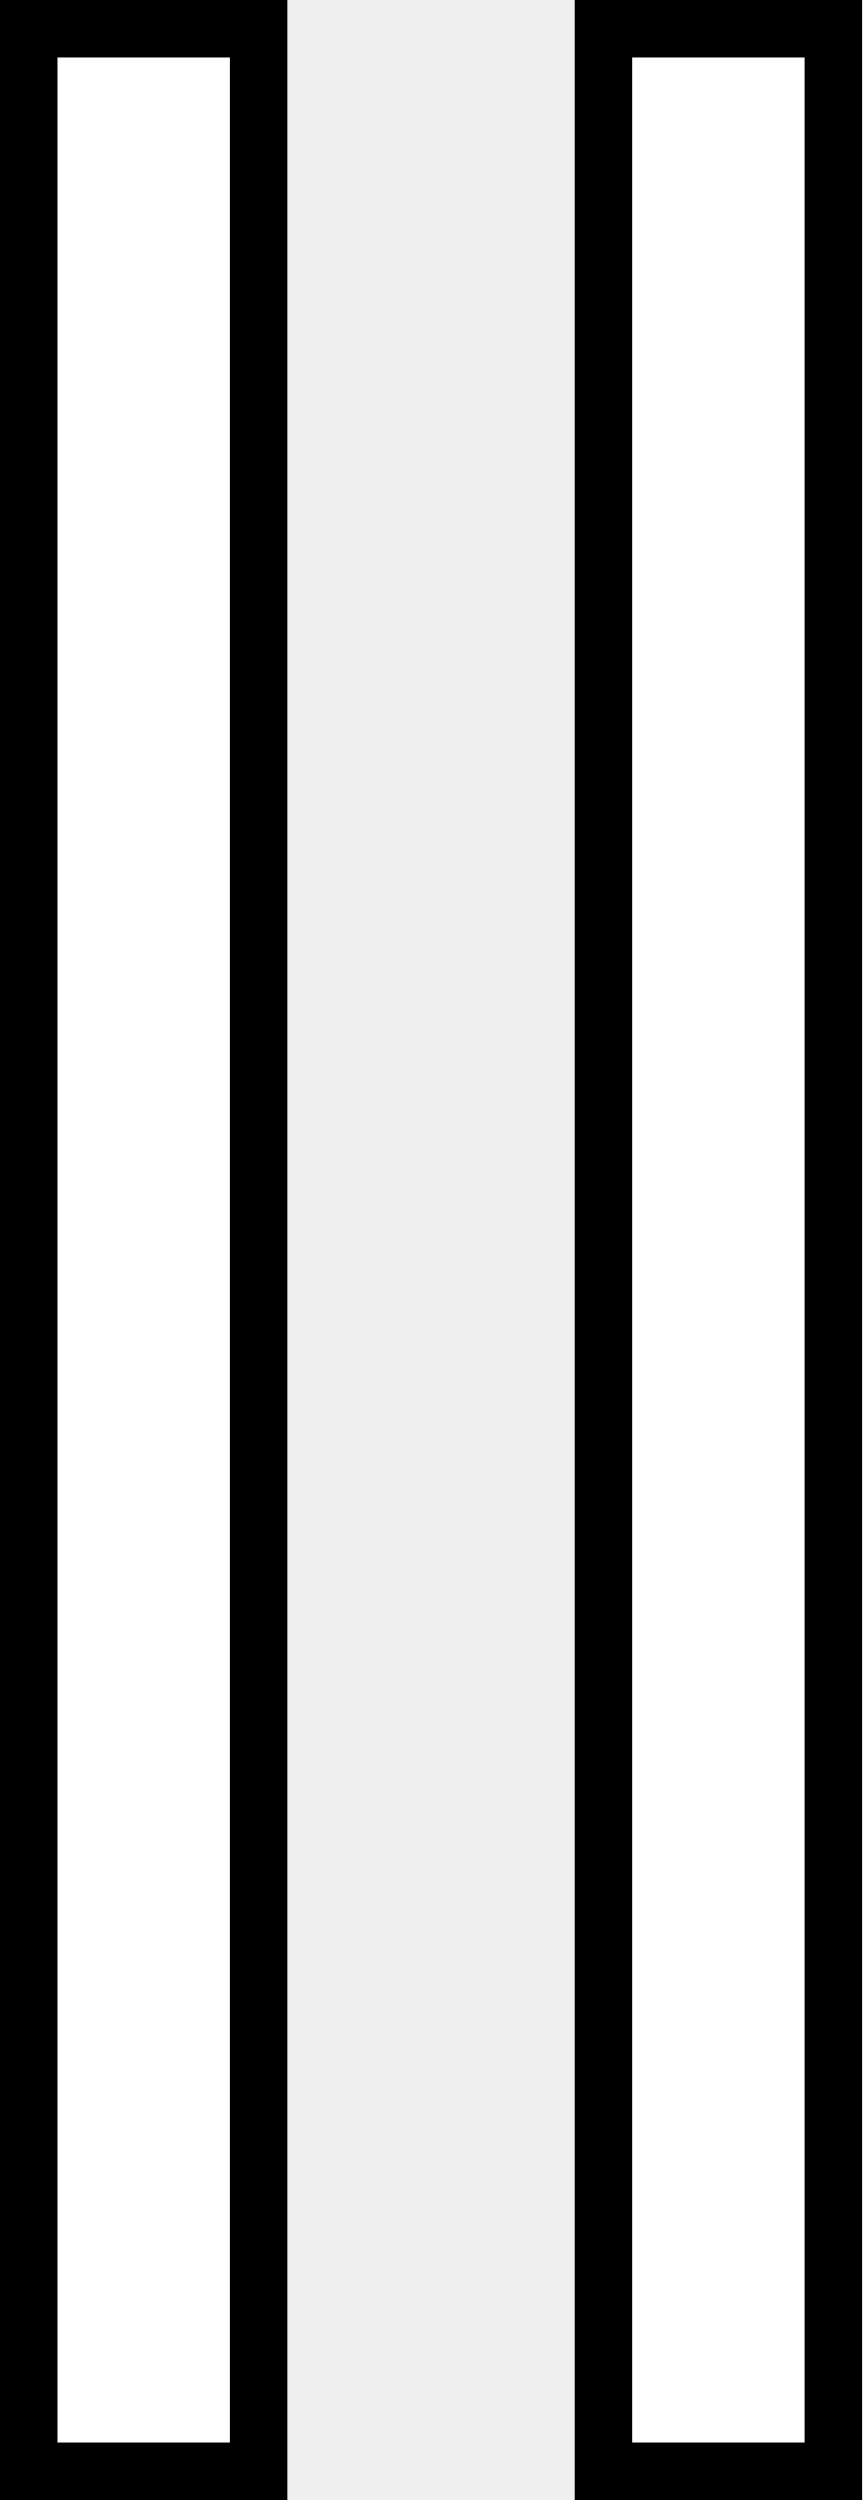
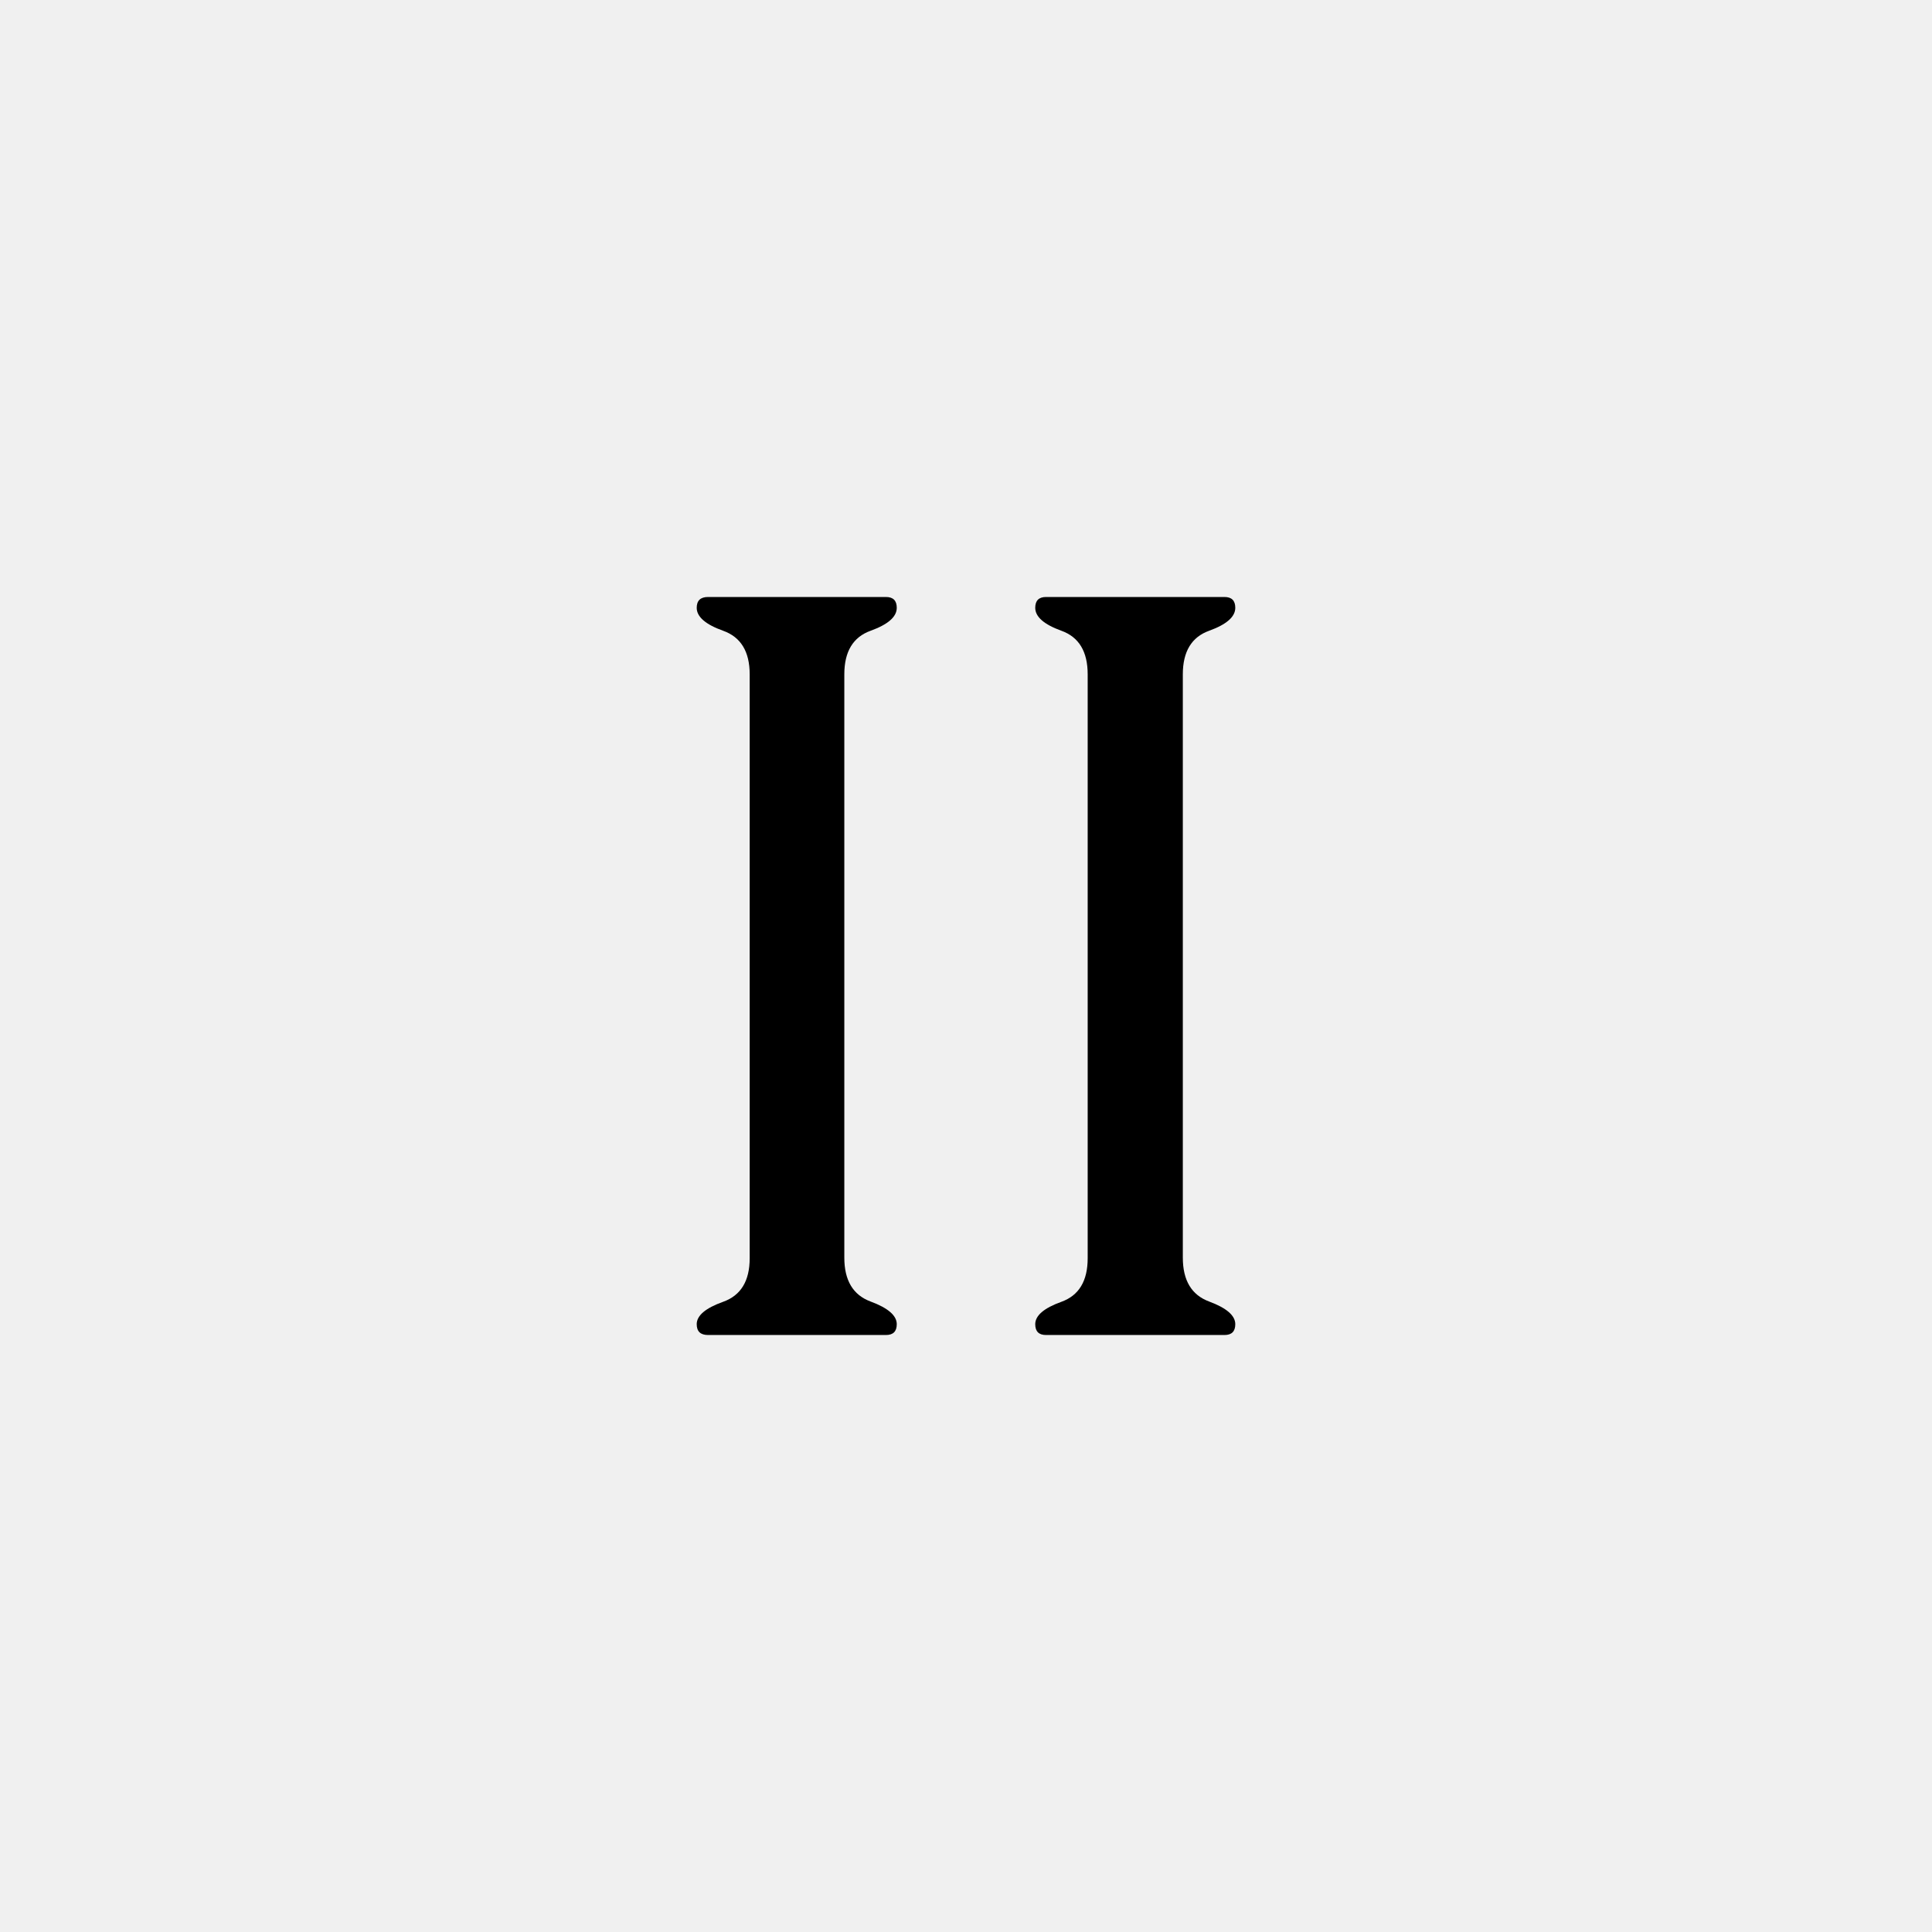
- <svg xmlns="http://www.w3.org/2000/svg" width="30px" height="87px" viewBox="0 0 30 87" version="1.1">
-   <g id="Page-1" stroke="none" stroke-width="1" fill="none" fill-rule="evenodd">
-     <g id="Artboard-Copy" transform="translate(-35, -82)" fill="#FFFFFF" stroke="#000000" stroke-width="2">
-       <g id="icon-pause" transform="translate(35, 82)">
-         <rect id="Rectangle" x="1" y="1" width="8" height="85" />
-         <rect id="Rectangle-Copy" x="21" y="1" width="8" height="85" />
-       </g>
-     </g>
-   </g>
+ <svg xmlns="http://www.w3.org/2000/svg" version="1.1" id="Ebene_1" x="0px" y="0px" width="99.213px" height="99.213px" viewBox="0 0 99.213 99.213" enable-background="new 0 0 99.213 99.213" xml:space="preserve">
+   <path d="M43.358,34.627v29.958c0,1.166,0.448,1.916,1.346,2.25c0.898,0.332,1.347,0.721,1.347,1.166  c0,0.371-0.185,0.555-0.555,0.555h-9.135c-0.389,0-0.583-0.184-0.583-0.555c0-0.445,0.453-0.828,1.36-1.152  c0.906-0.324,1.36-1.068,1.36-2.234V34.627c0-1.166-0.454-1.911-1.36-2.235c-0.907-0.324-1.36-0.717-1.36-1.18  c0-0.37,0.194-0.555,0.583-0.555h9.135c0.37,0,0.555,0.185,0.555,0.555c0,0.463-0.448,0.856-1.347,1.18  C43.807,32.716,43.358,33.461,43.358,34.627z M60.741,34.627v29.958c0,1.166,0.449,1.916,1.347,2.25  c0.897,0.332,1.347,0.721,1.347,1.166c0,0.371-0.185,0.555-0.555,0.555h-9.163c-0.37,0-0.555-0.184-0.555-0.555  c0-0.445,0.448-0.828,1.347-1.152c0.897-0.324,1.346-1.068,1.346-2.234V34.627c0-1.166-0.448-1.911-1.346-2.235  c-0.898-0.324-1.347-0.717-1.347-1.18c0-0.37,0.185-0.555,0.555-0.555h9.163c0.37,0,0.555,0.185,0.555,0.555  c0,0.463-0.449,0.856-1.347,1.18C61.19,32.716,60.741,33.461,60.741,34.627z" />
</svg>
